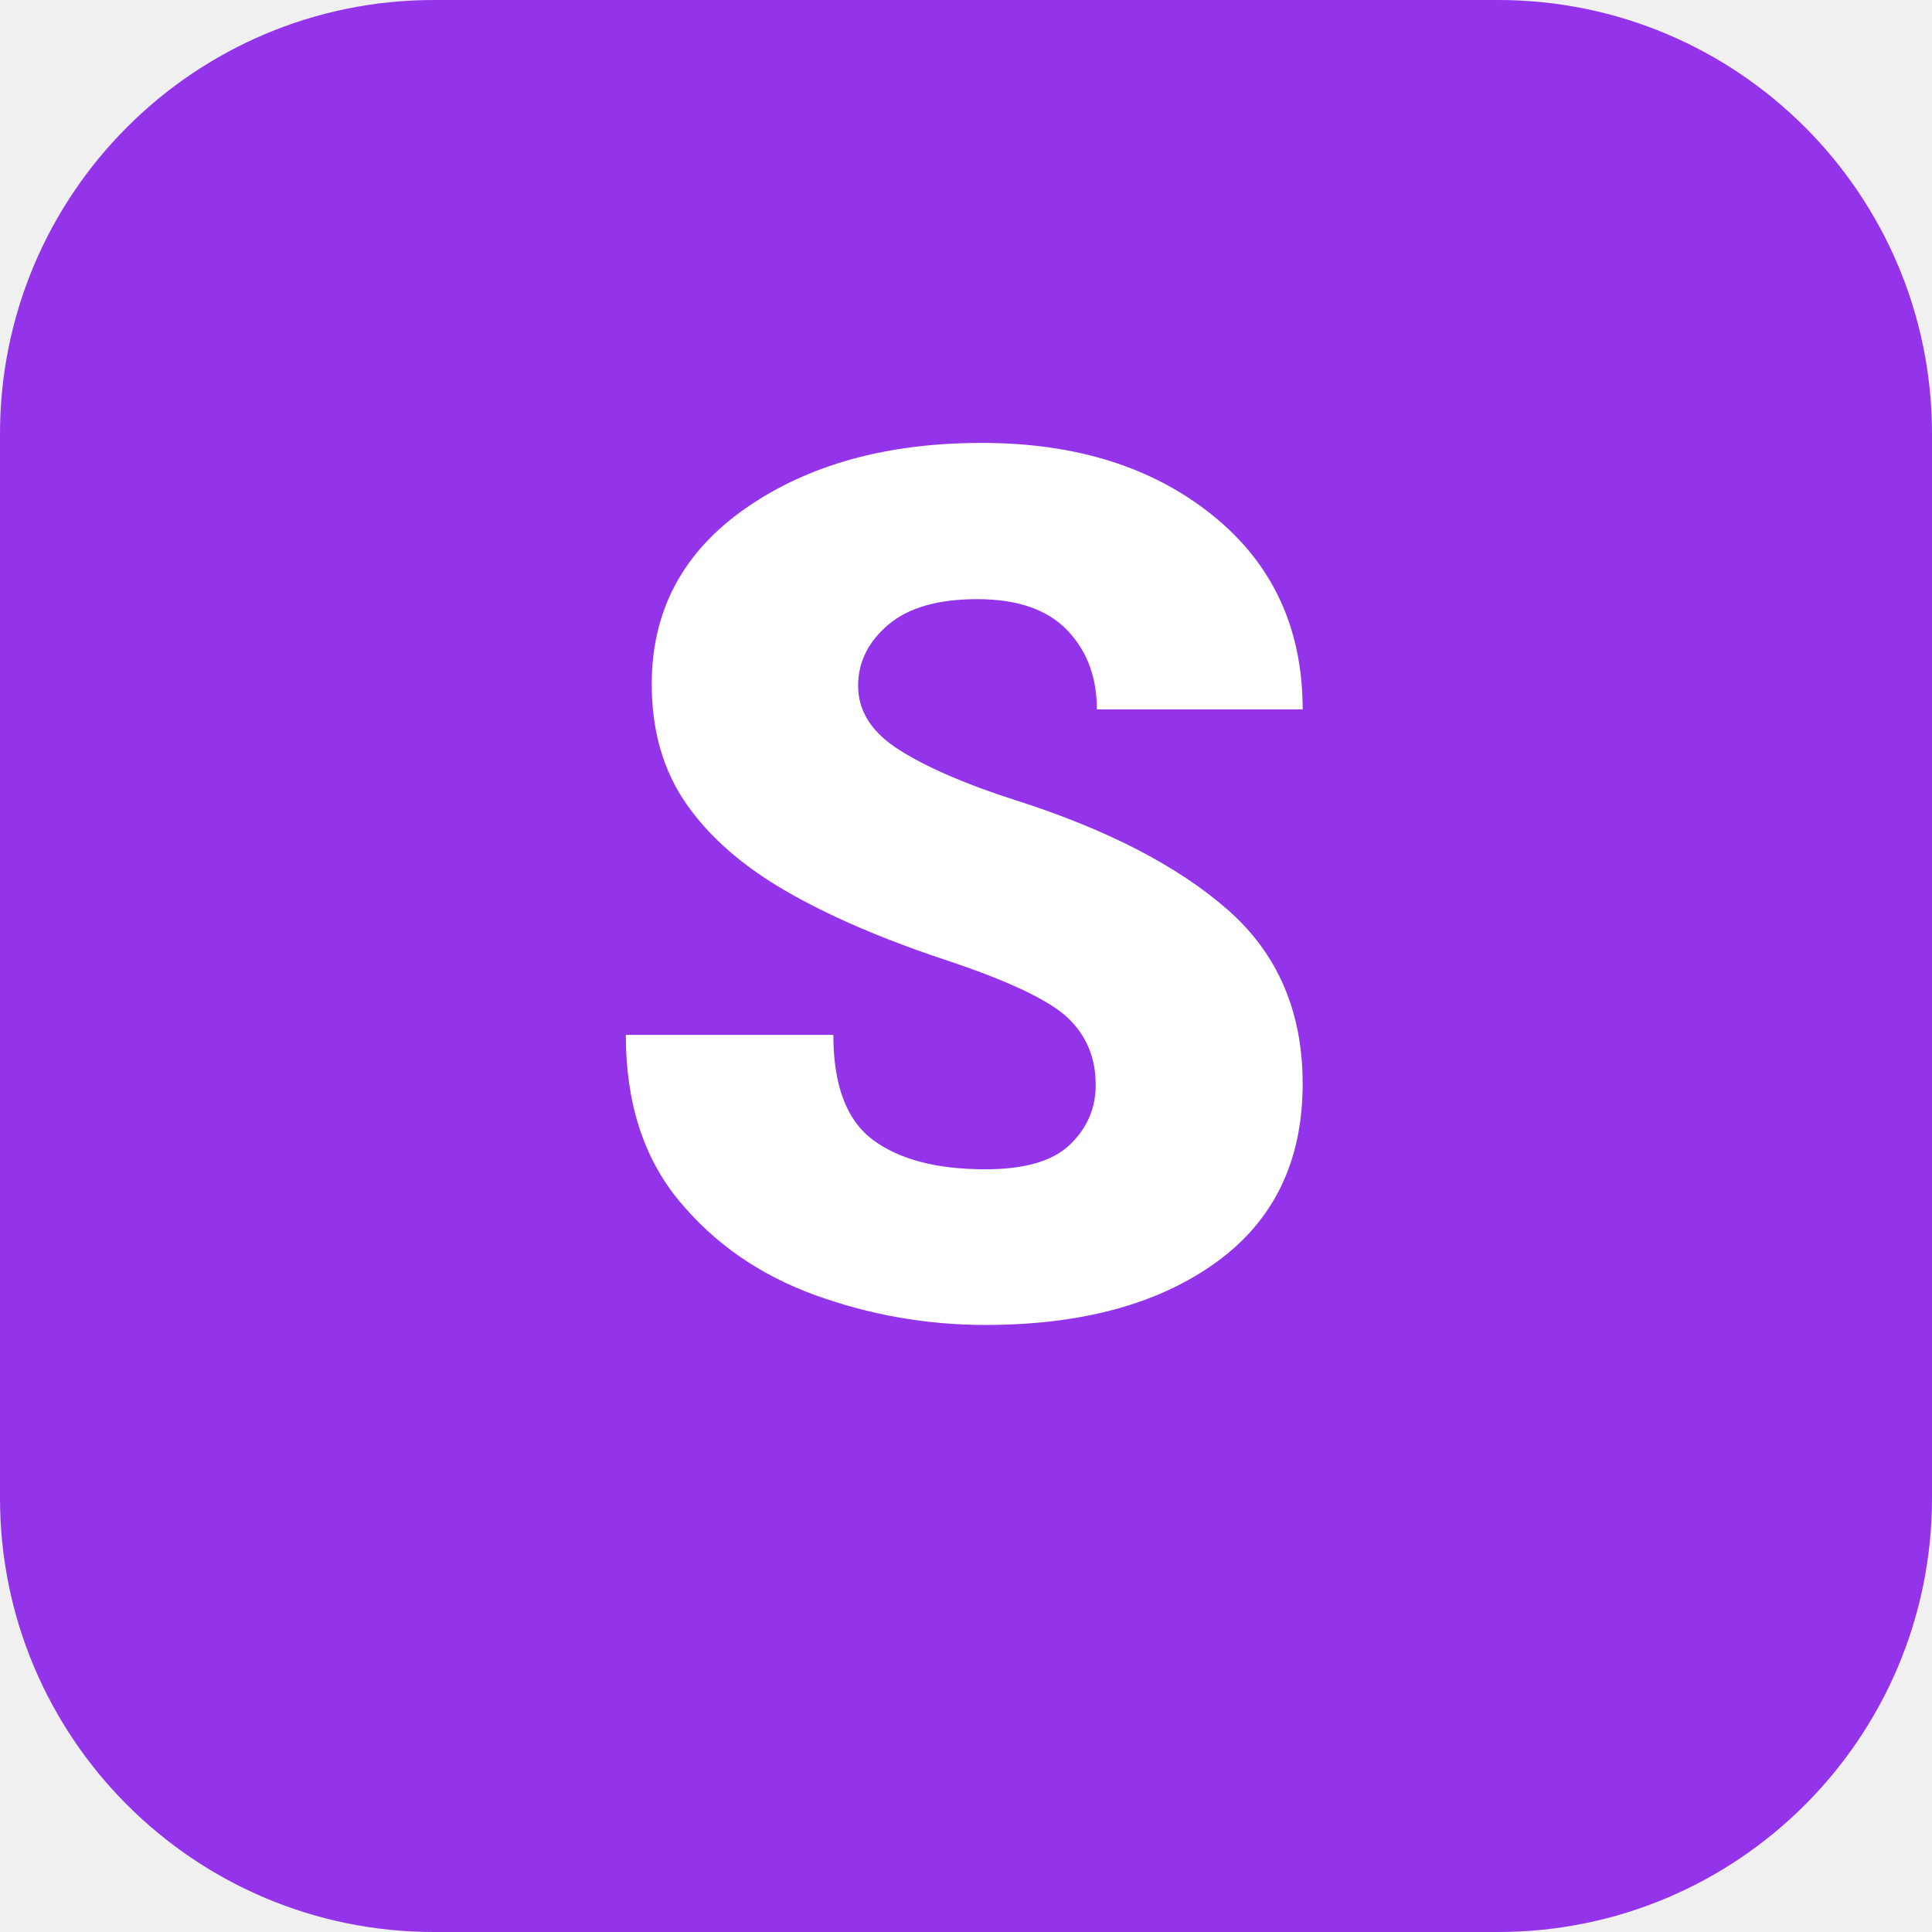
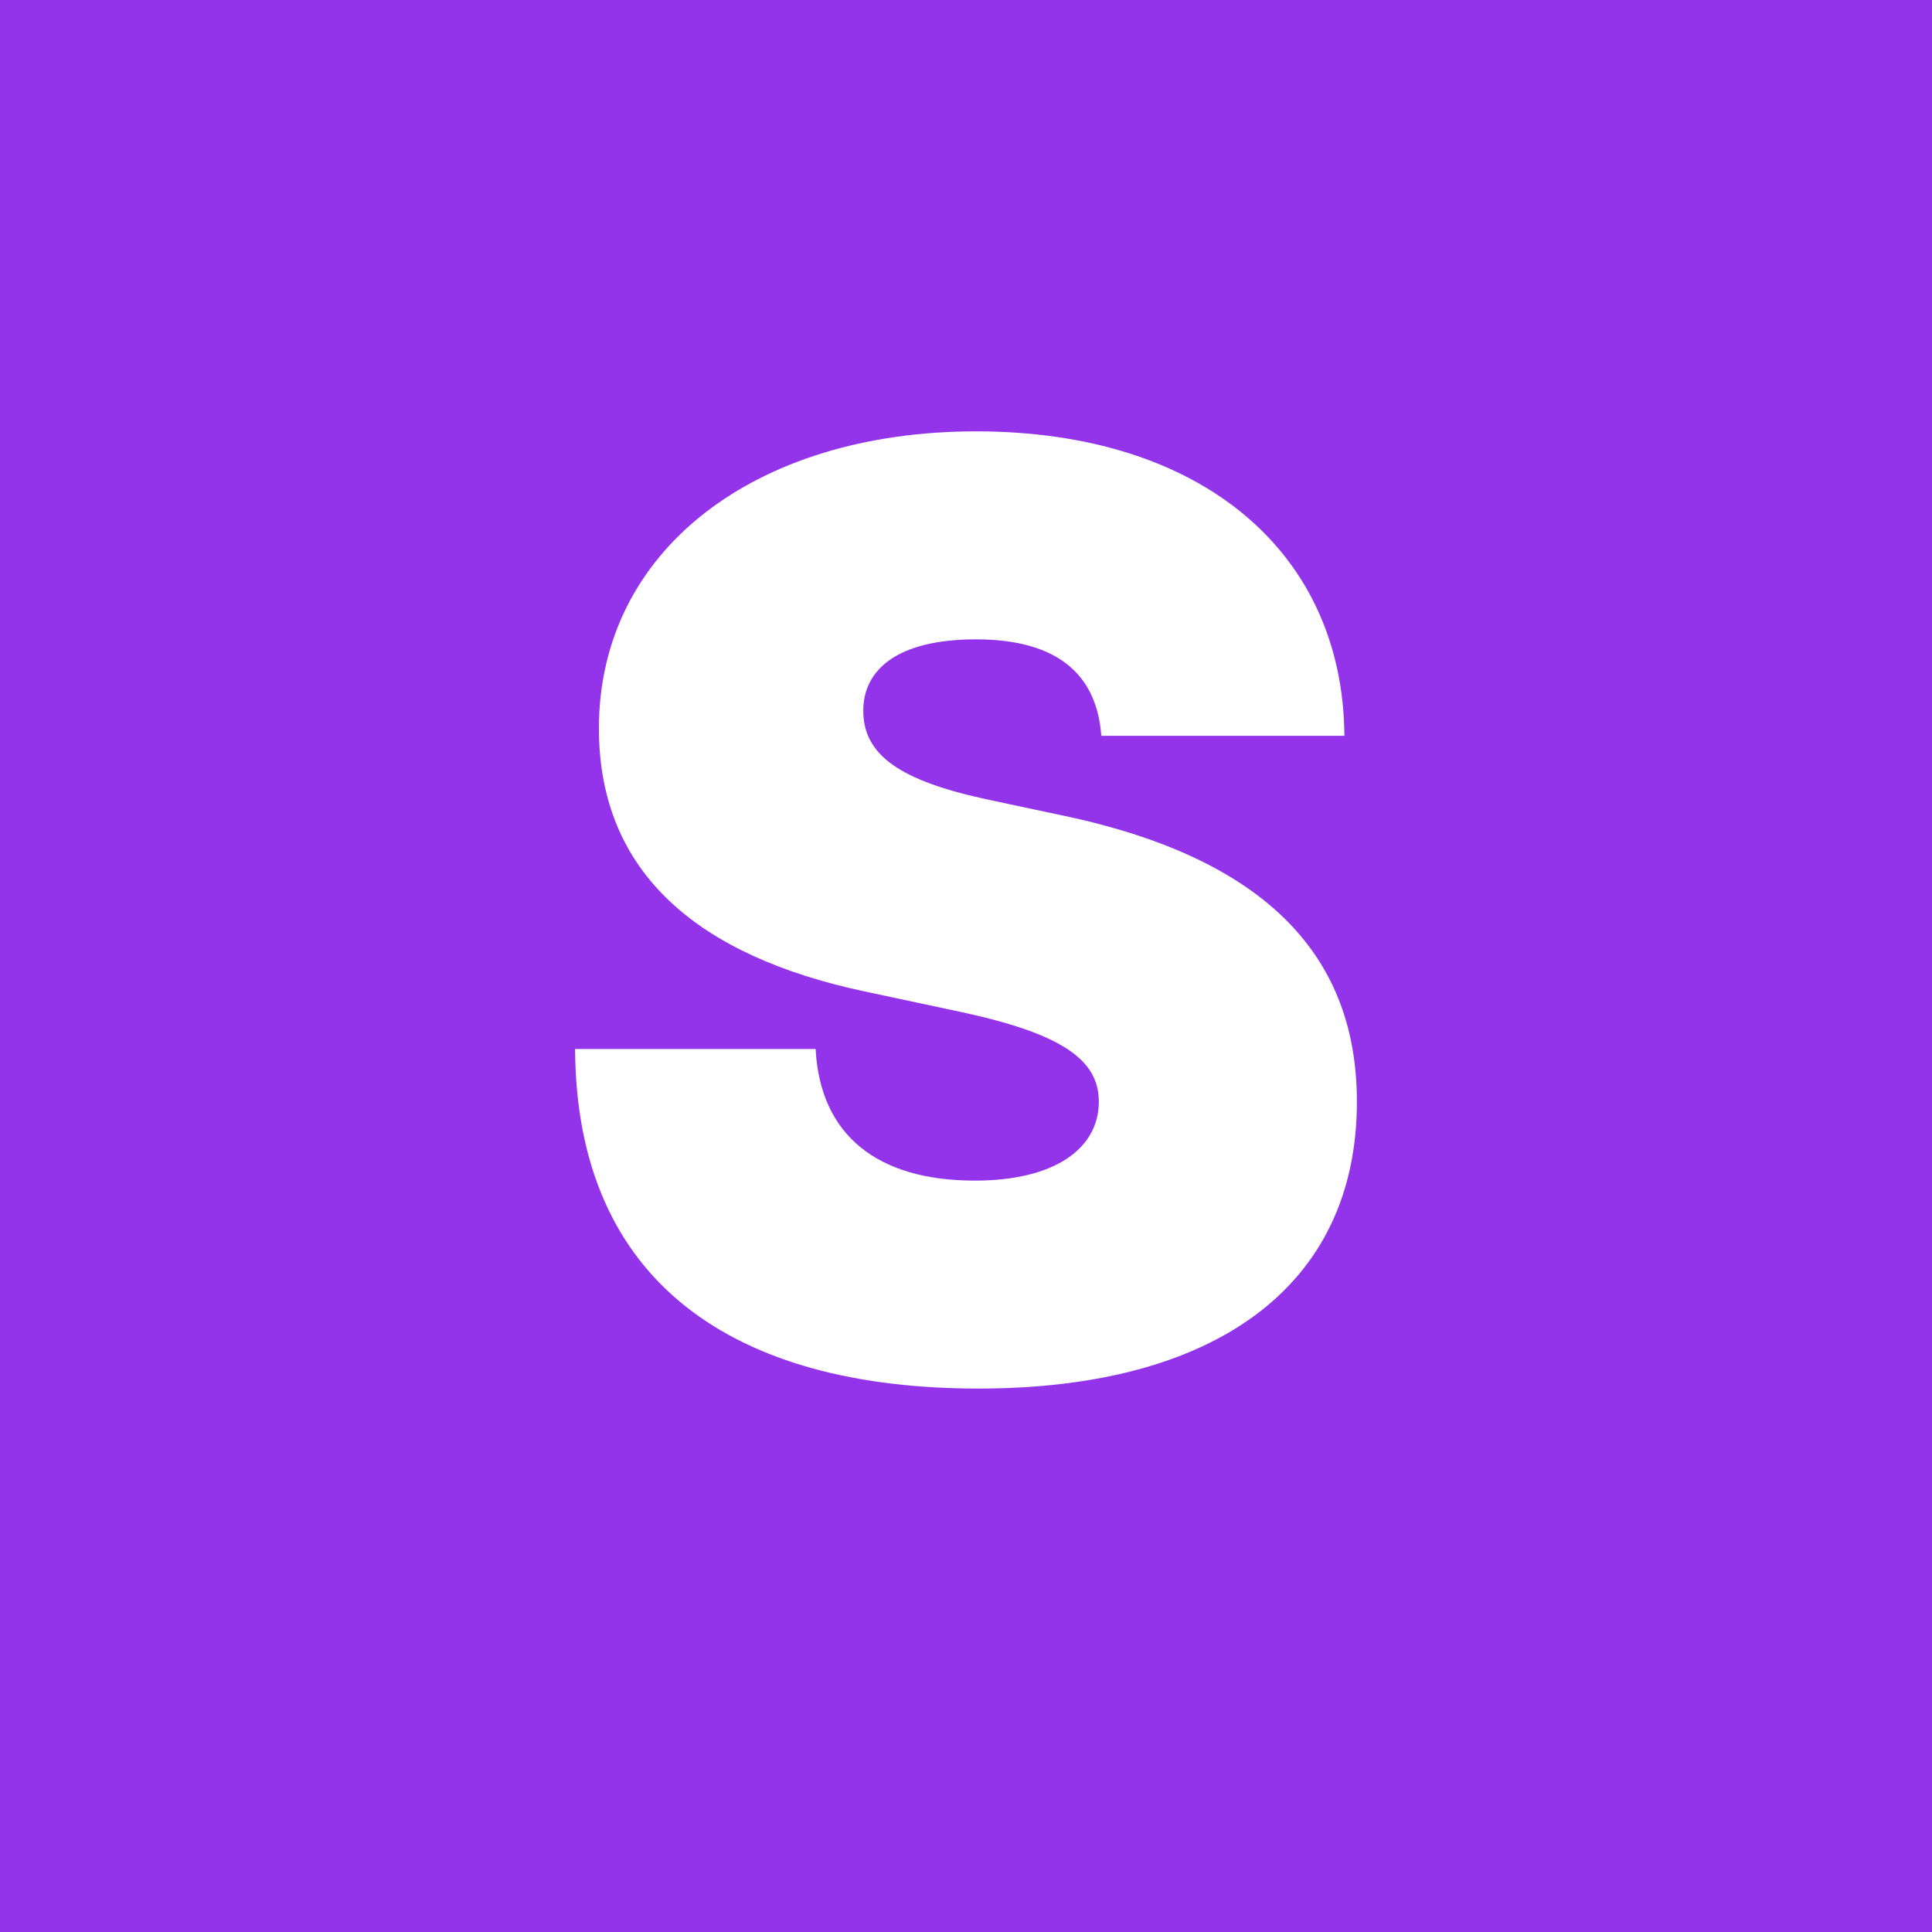
<svg xmlns="http://www.w3.org/2000/svg" viewBox="0 0 512 512" width="512" height="512">
-   <rect width="512" height="512" rx="115" ry="115" fill="#9333ea" />
-   <text x="256" y="348" font-family="-apple-system, BlinkMacSystemFont, 'Segoe UI', Roboto, 'Helvetica Neue', Arial, sans-serif" font-size="320" font-weight="900" fill="#ffffff" text-anchor="middle">S</text>
+   <rect width="512" height="512" fill="#9333ea" />
+   <text x="256" y="365" font-family="-apple-system, BlinkMacSystemFont, 'SF Pro Display', 'SF Pro Text', 'Inter', 'Roboto', 'Helvetica Neue', sans-serif" font-size="340" font-weight="900" fill="#ffffff" text-anchor="middle">S</text>
</svg>
